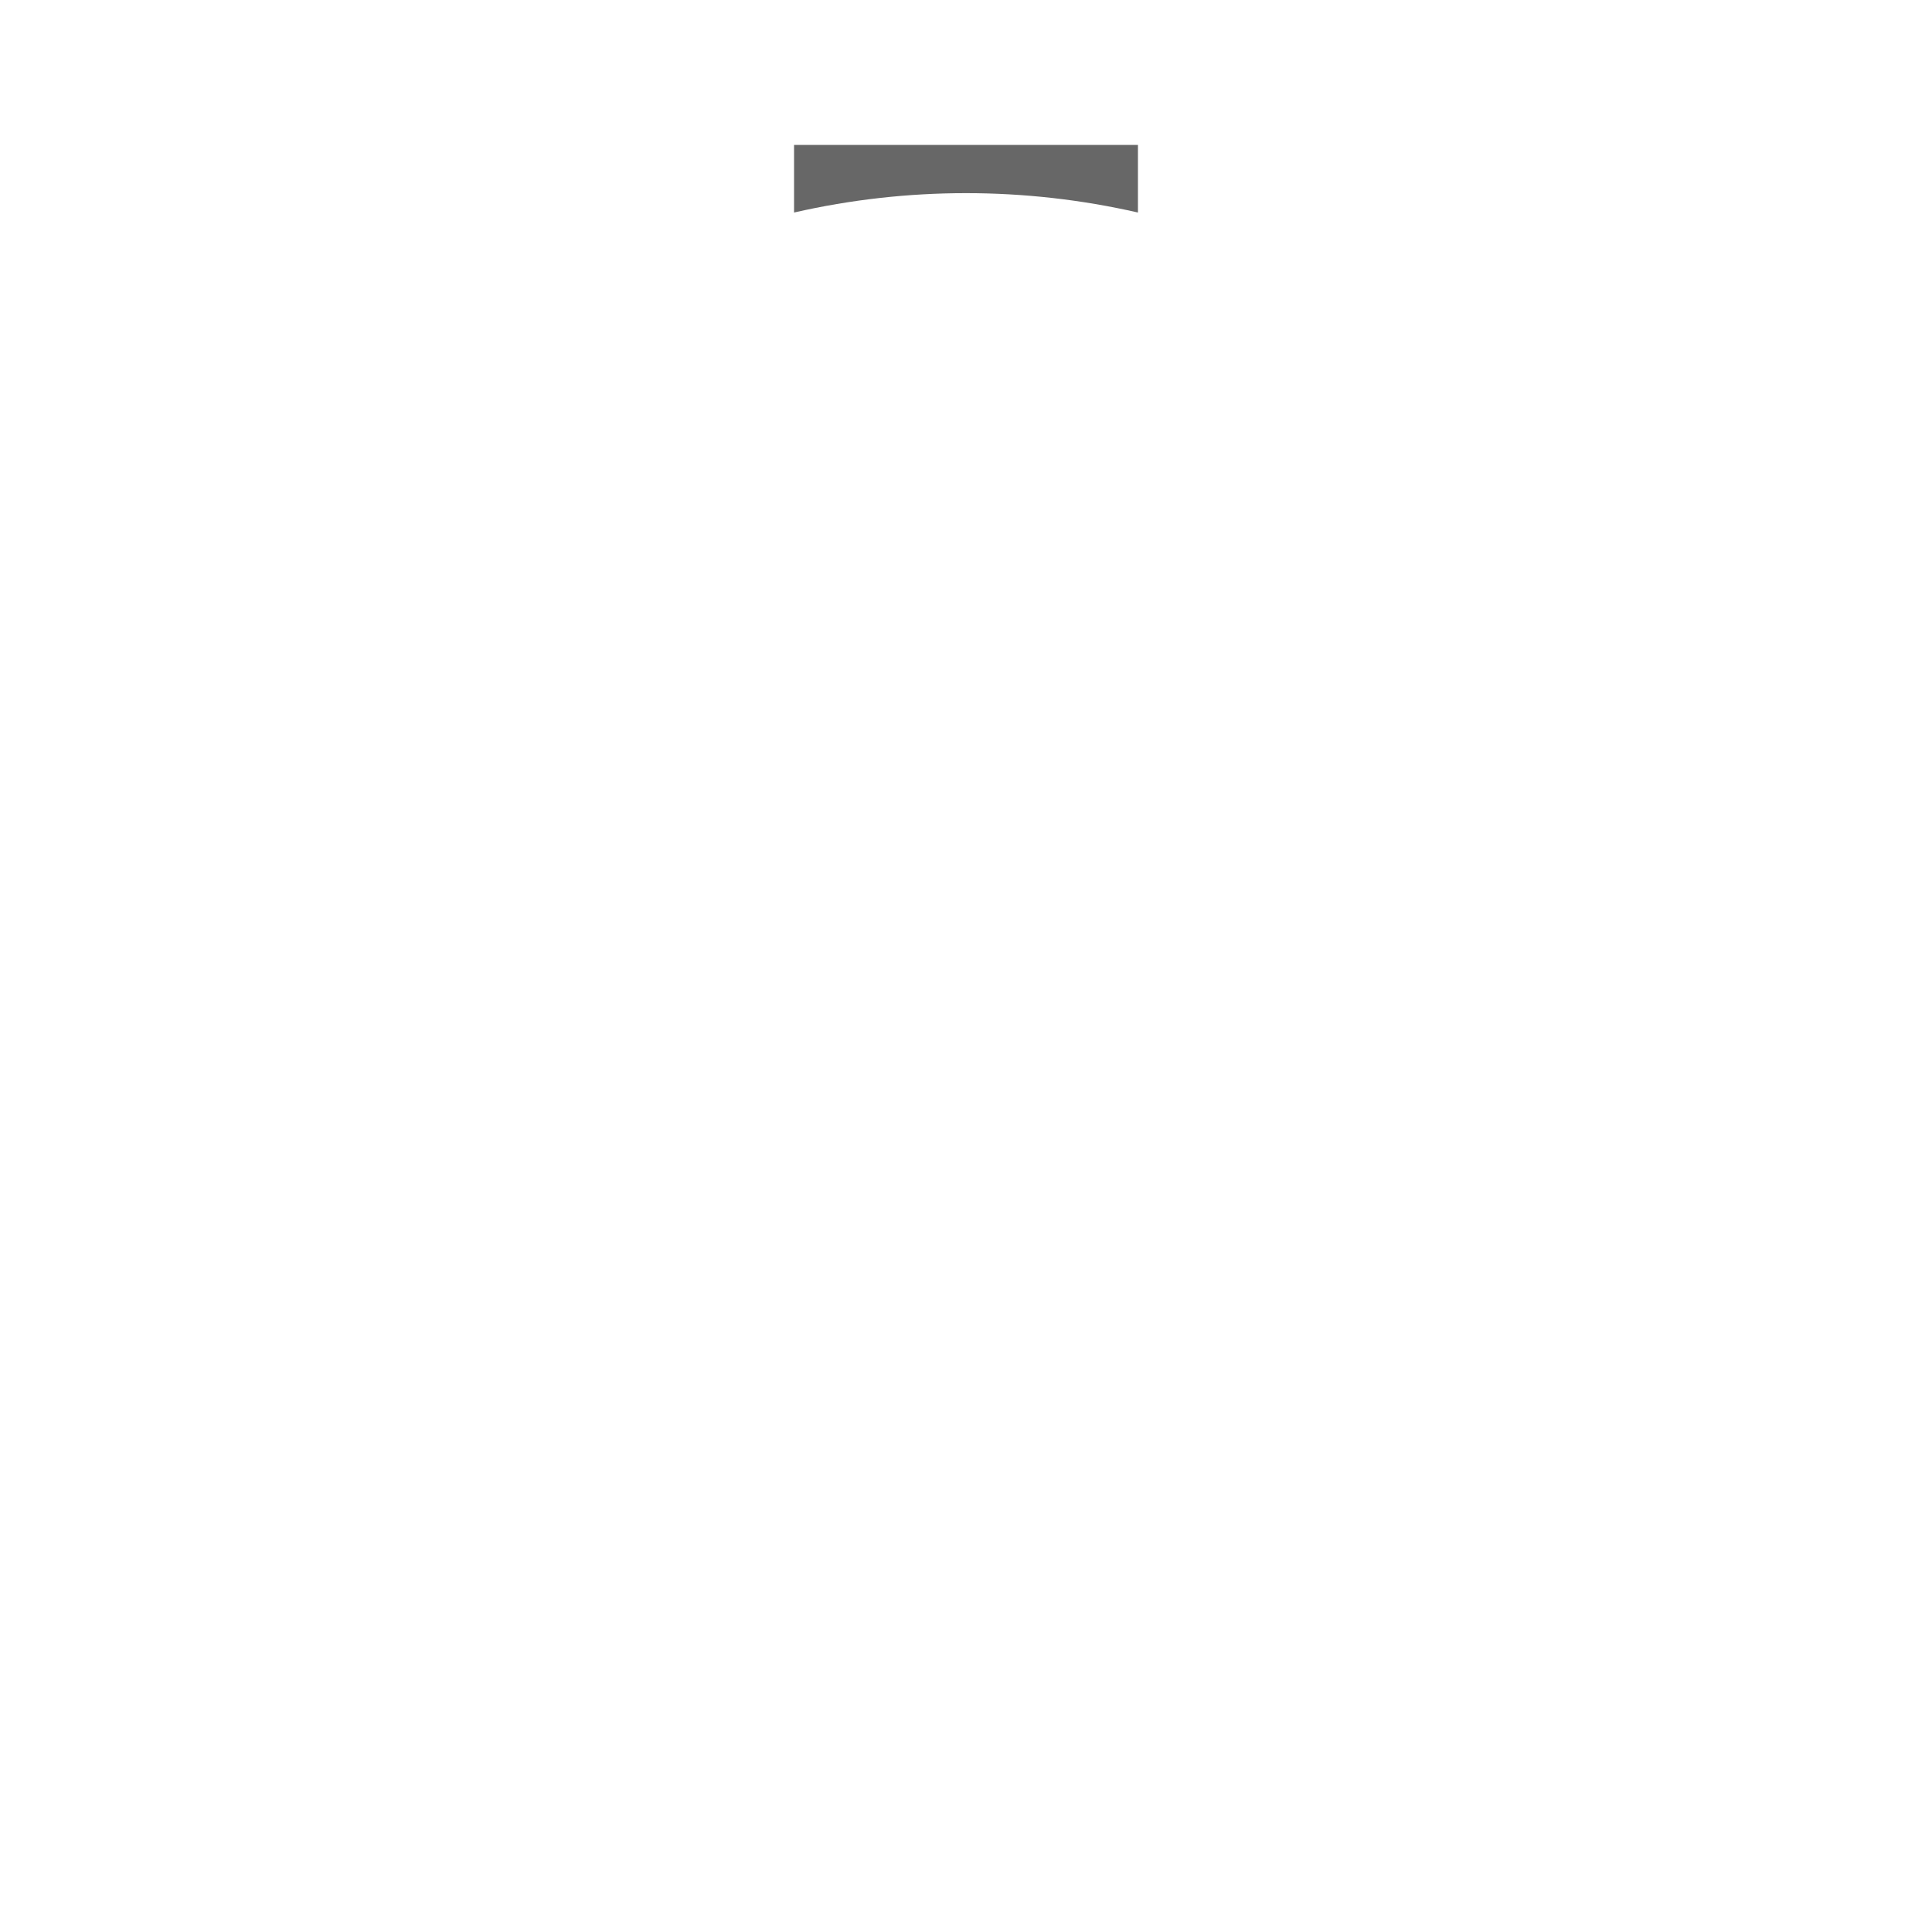
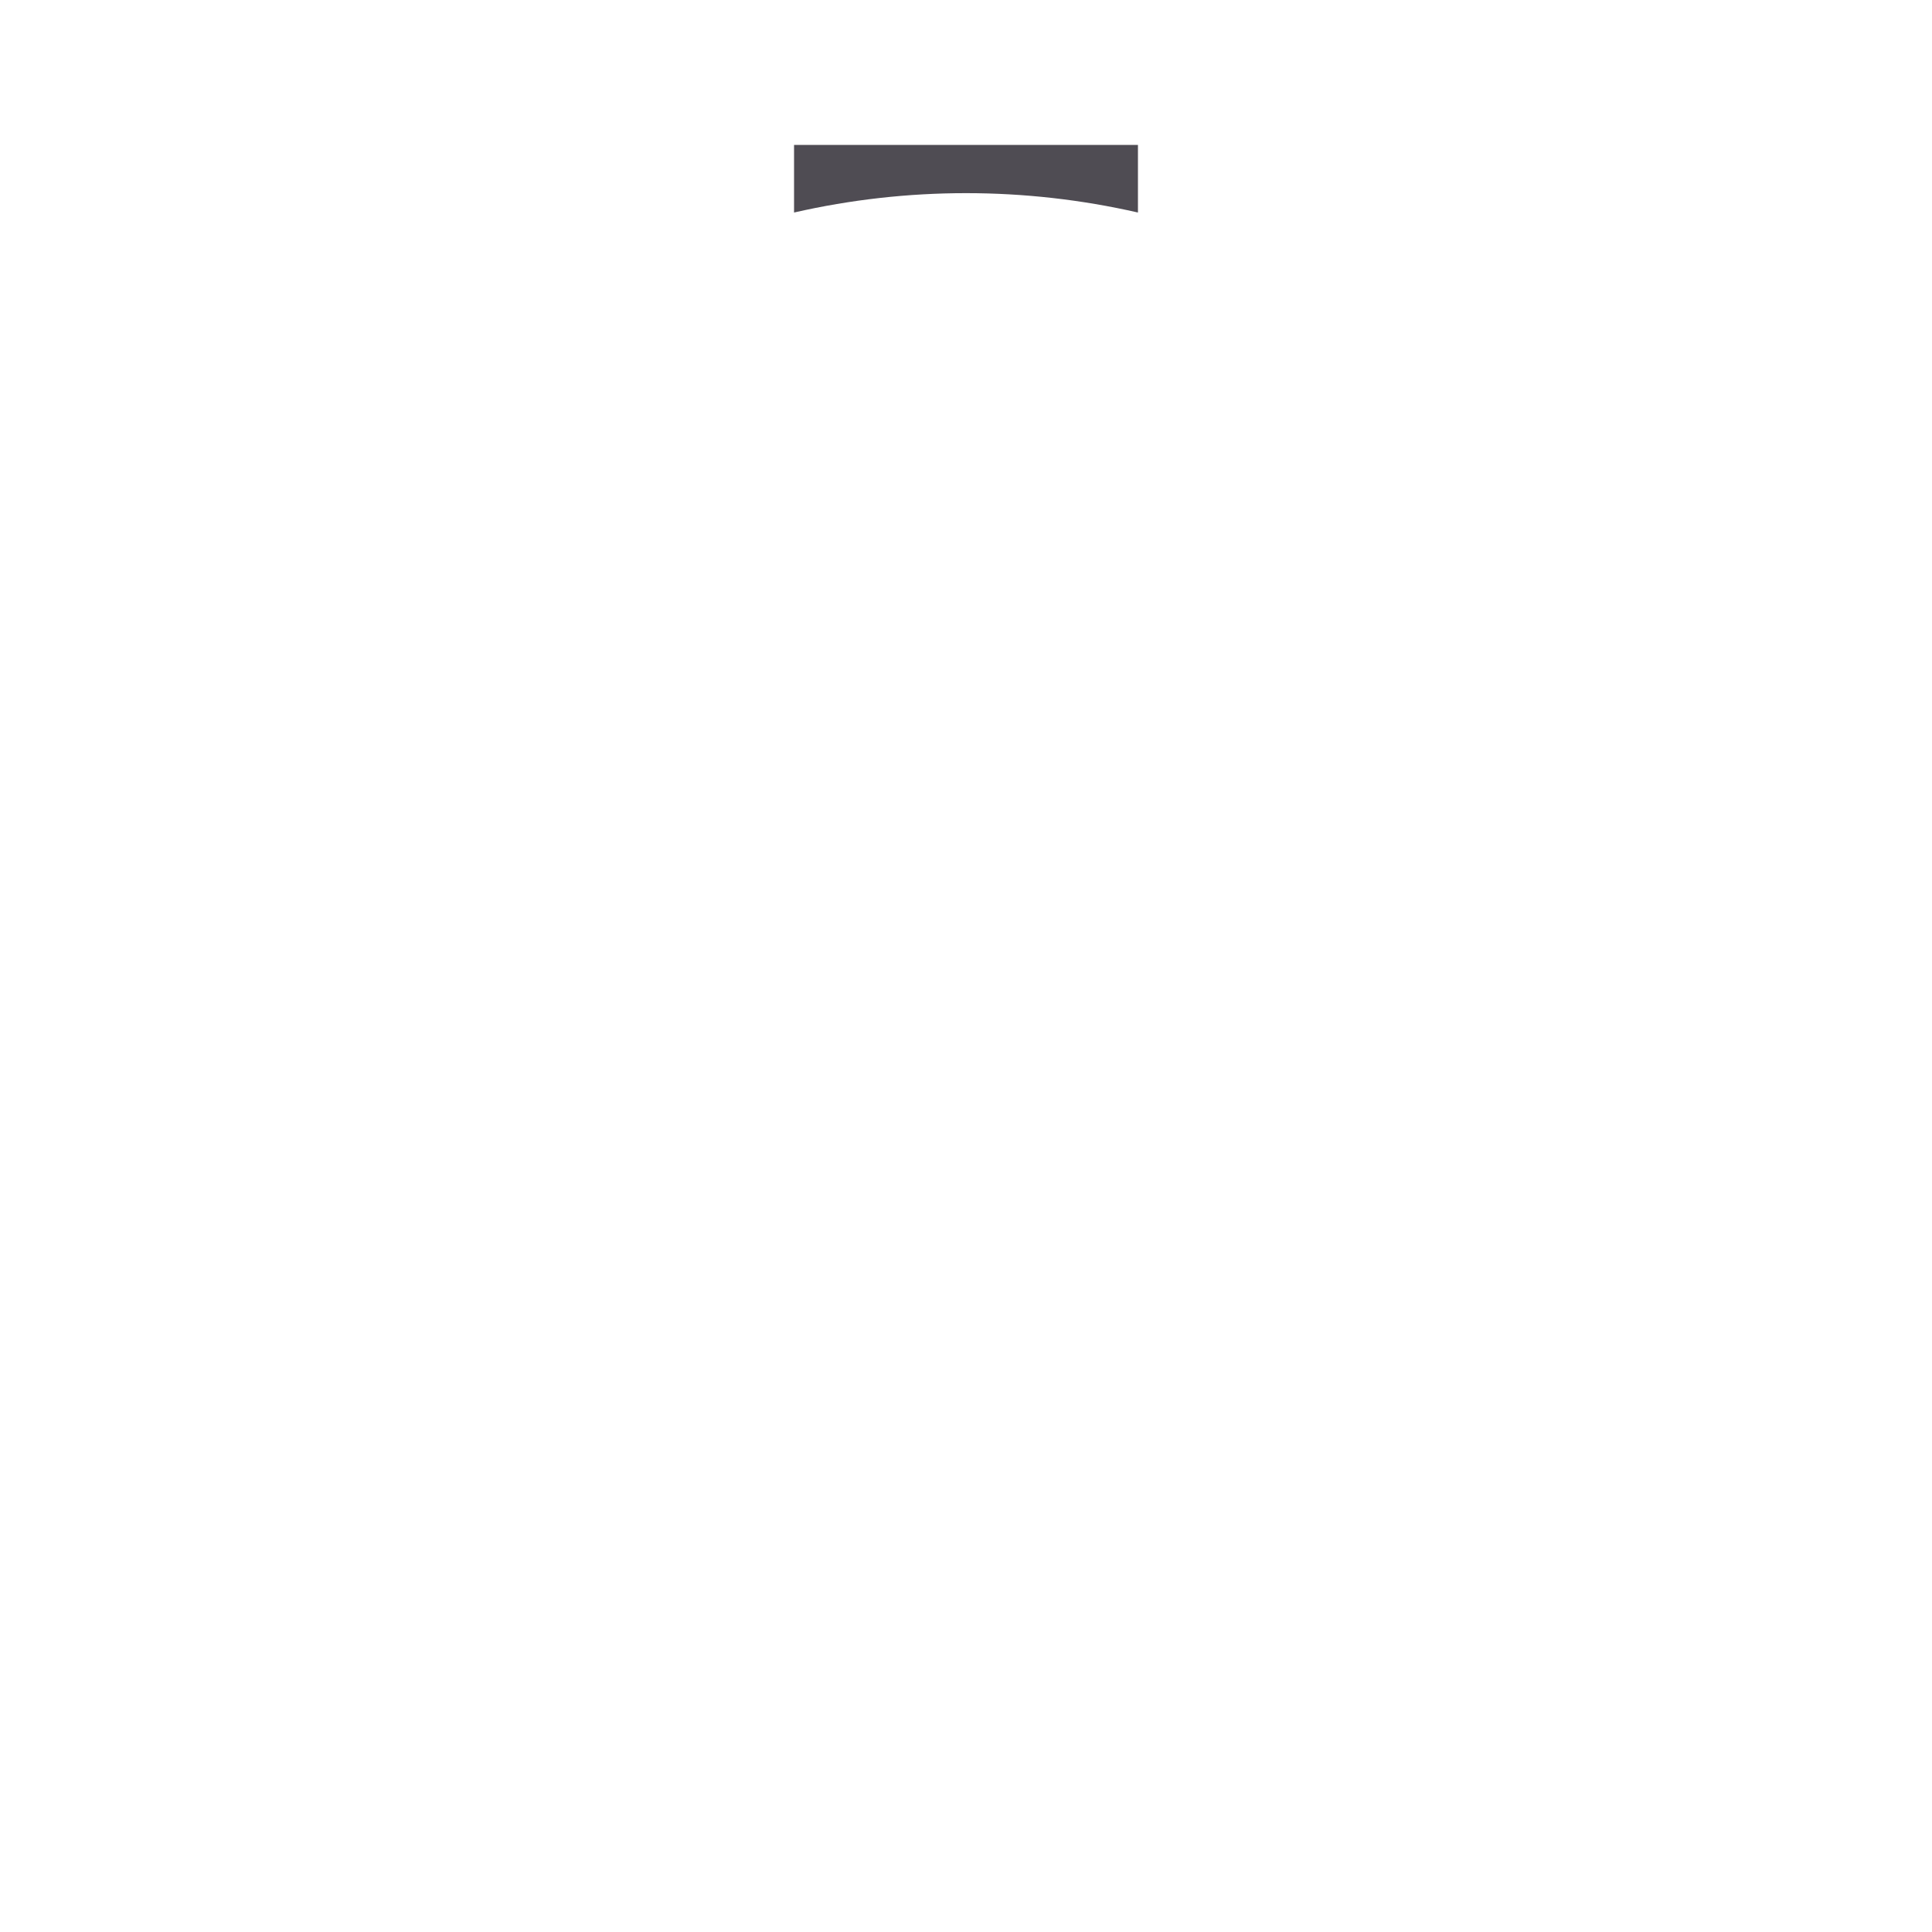
<svg xmlns="http://www.w3.org/2000/svg" version="1.1" width="100" height="100" viewBox="0 0 100 100">
  <style type="text/css">
        .chair {
            stroke: none;
-             fill: #676767;
+             fill: rgb(79, 76, 83);
        }
    </style>
  <path d="M41.1,11 A40,40 0 0,1 58.9,11 L58.9,7.5 L41.1,7.5" class="chair" />
</svg>
